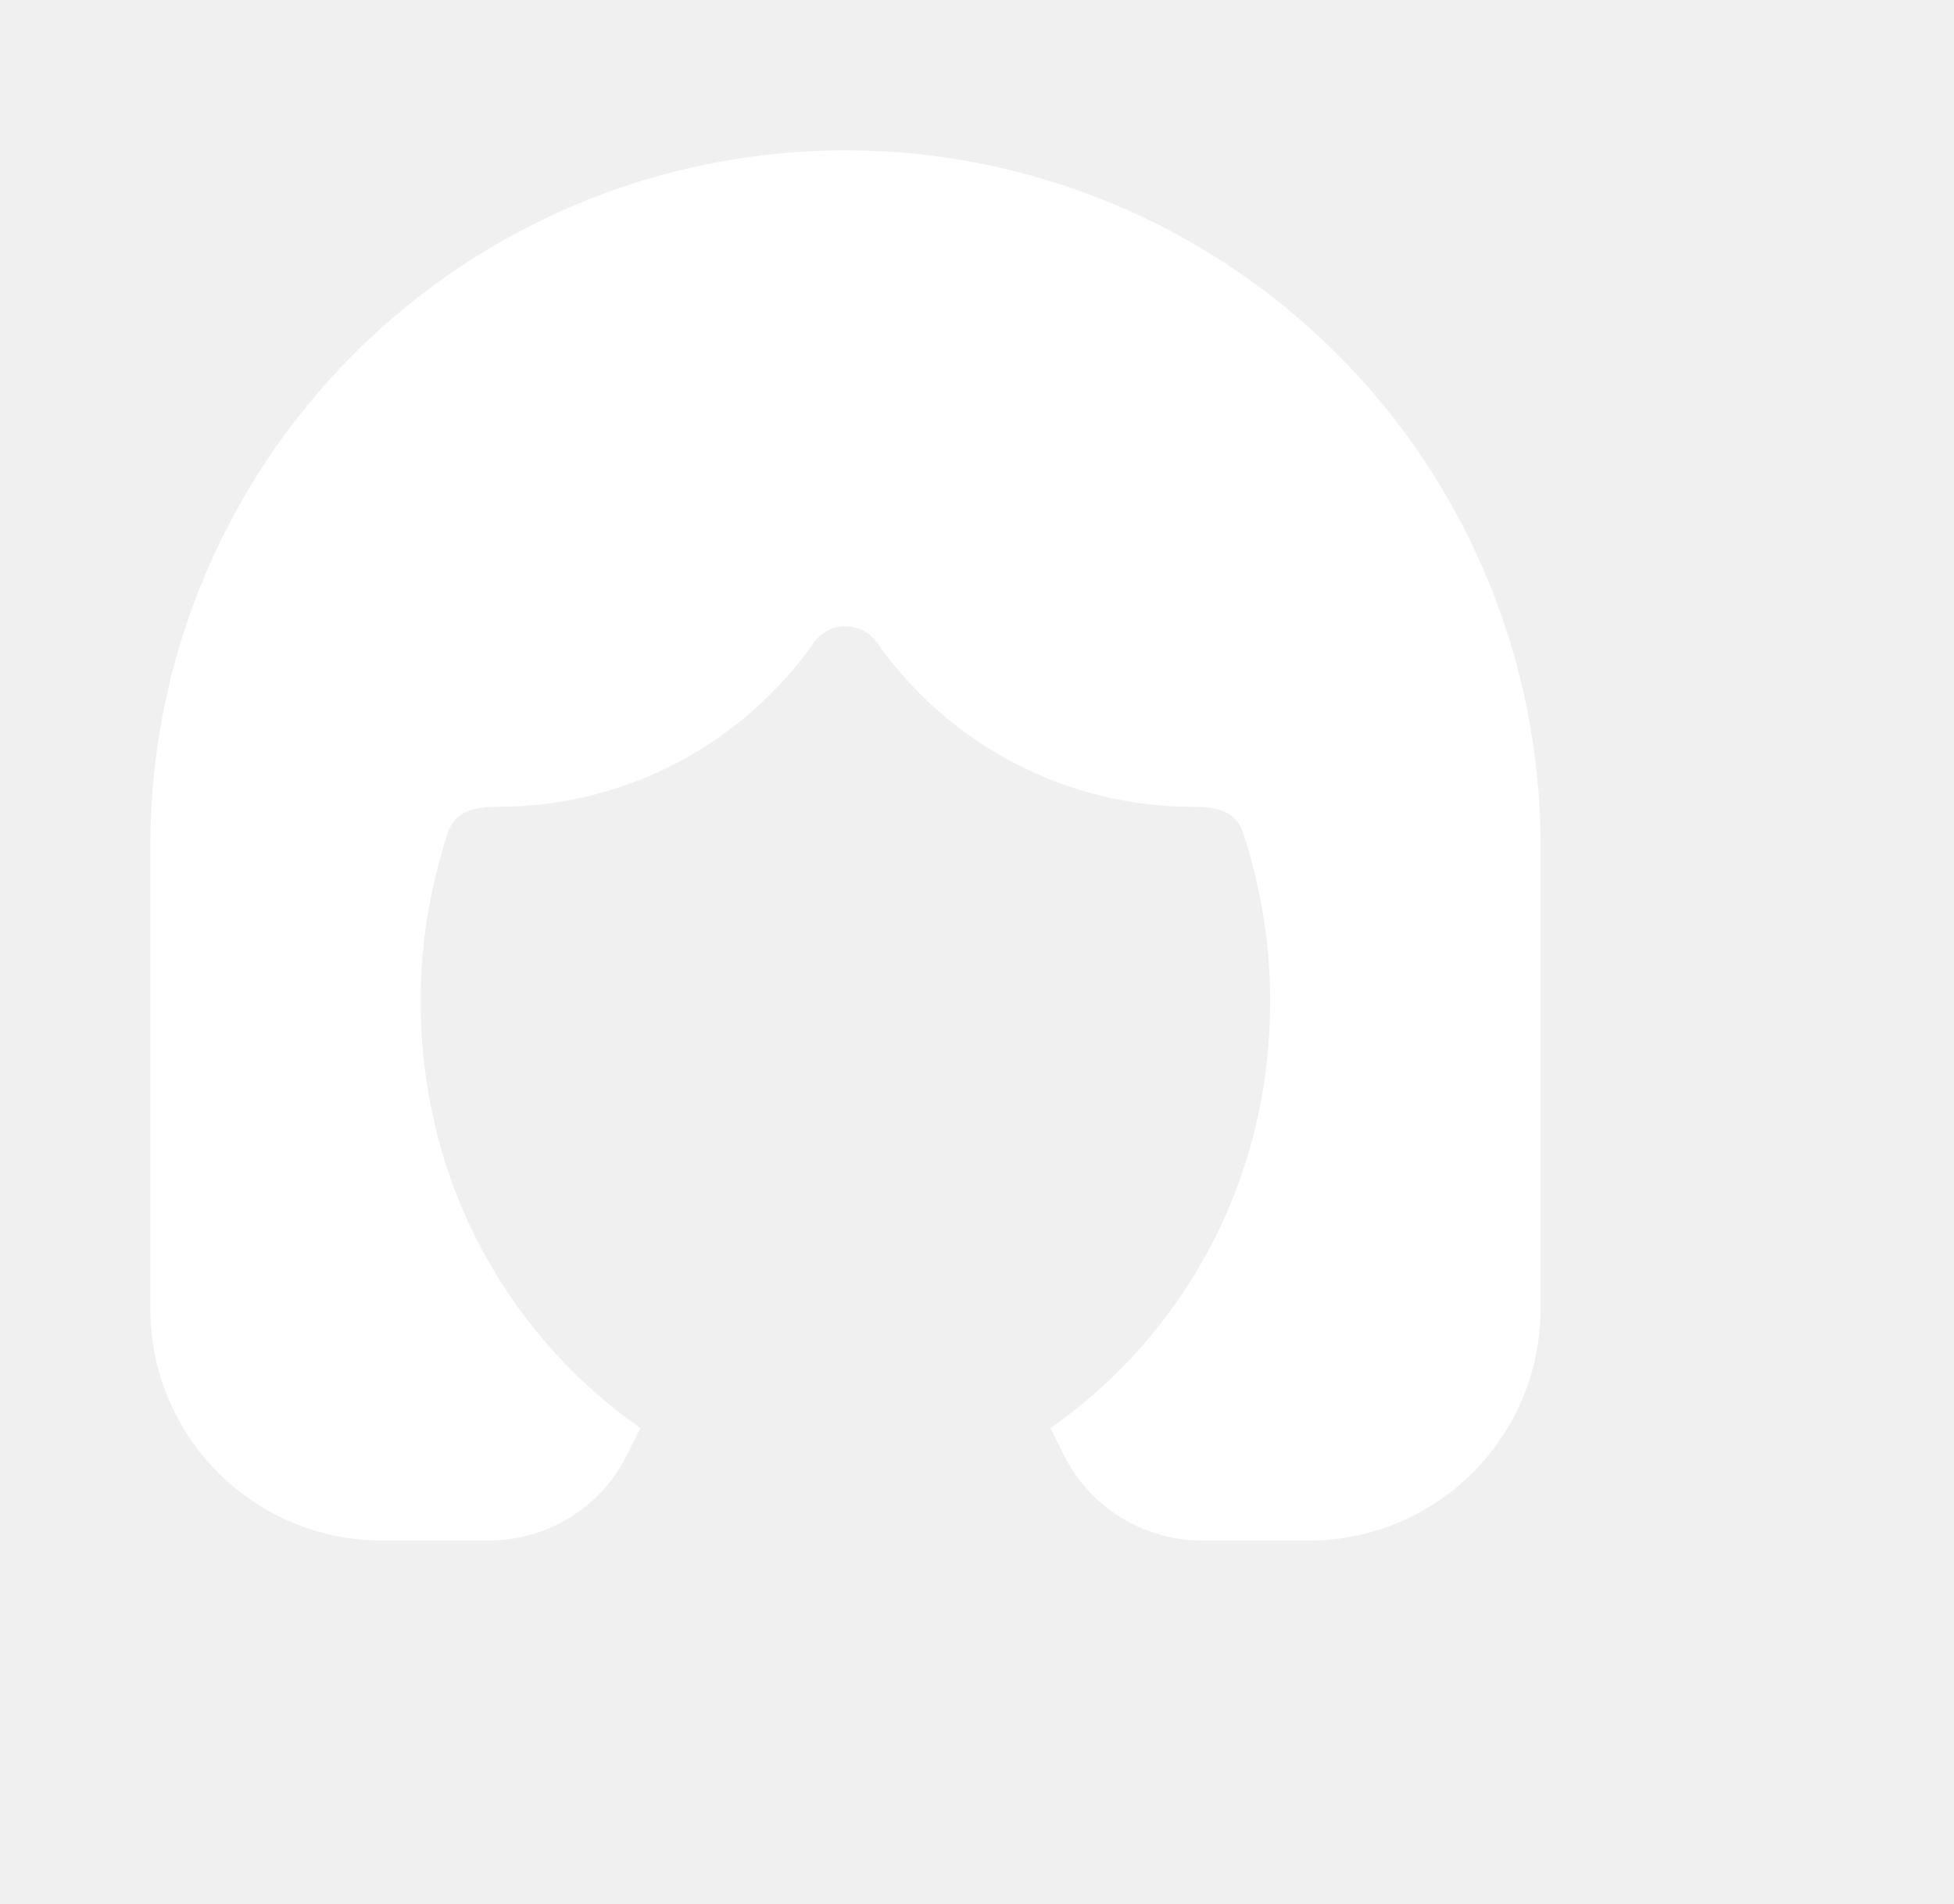
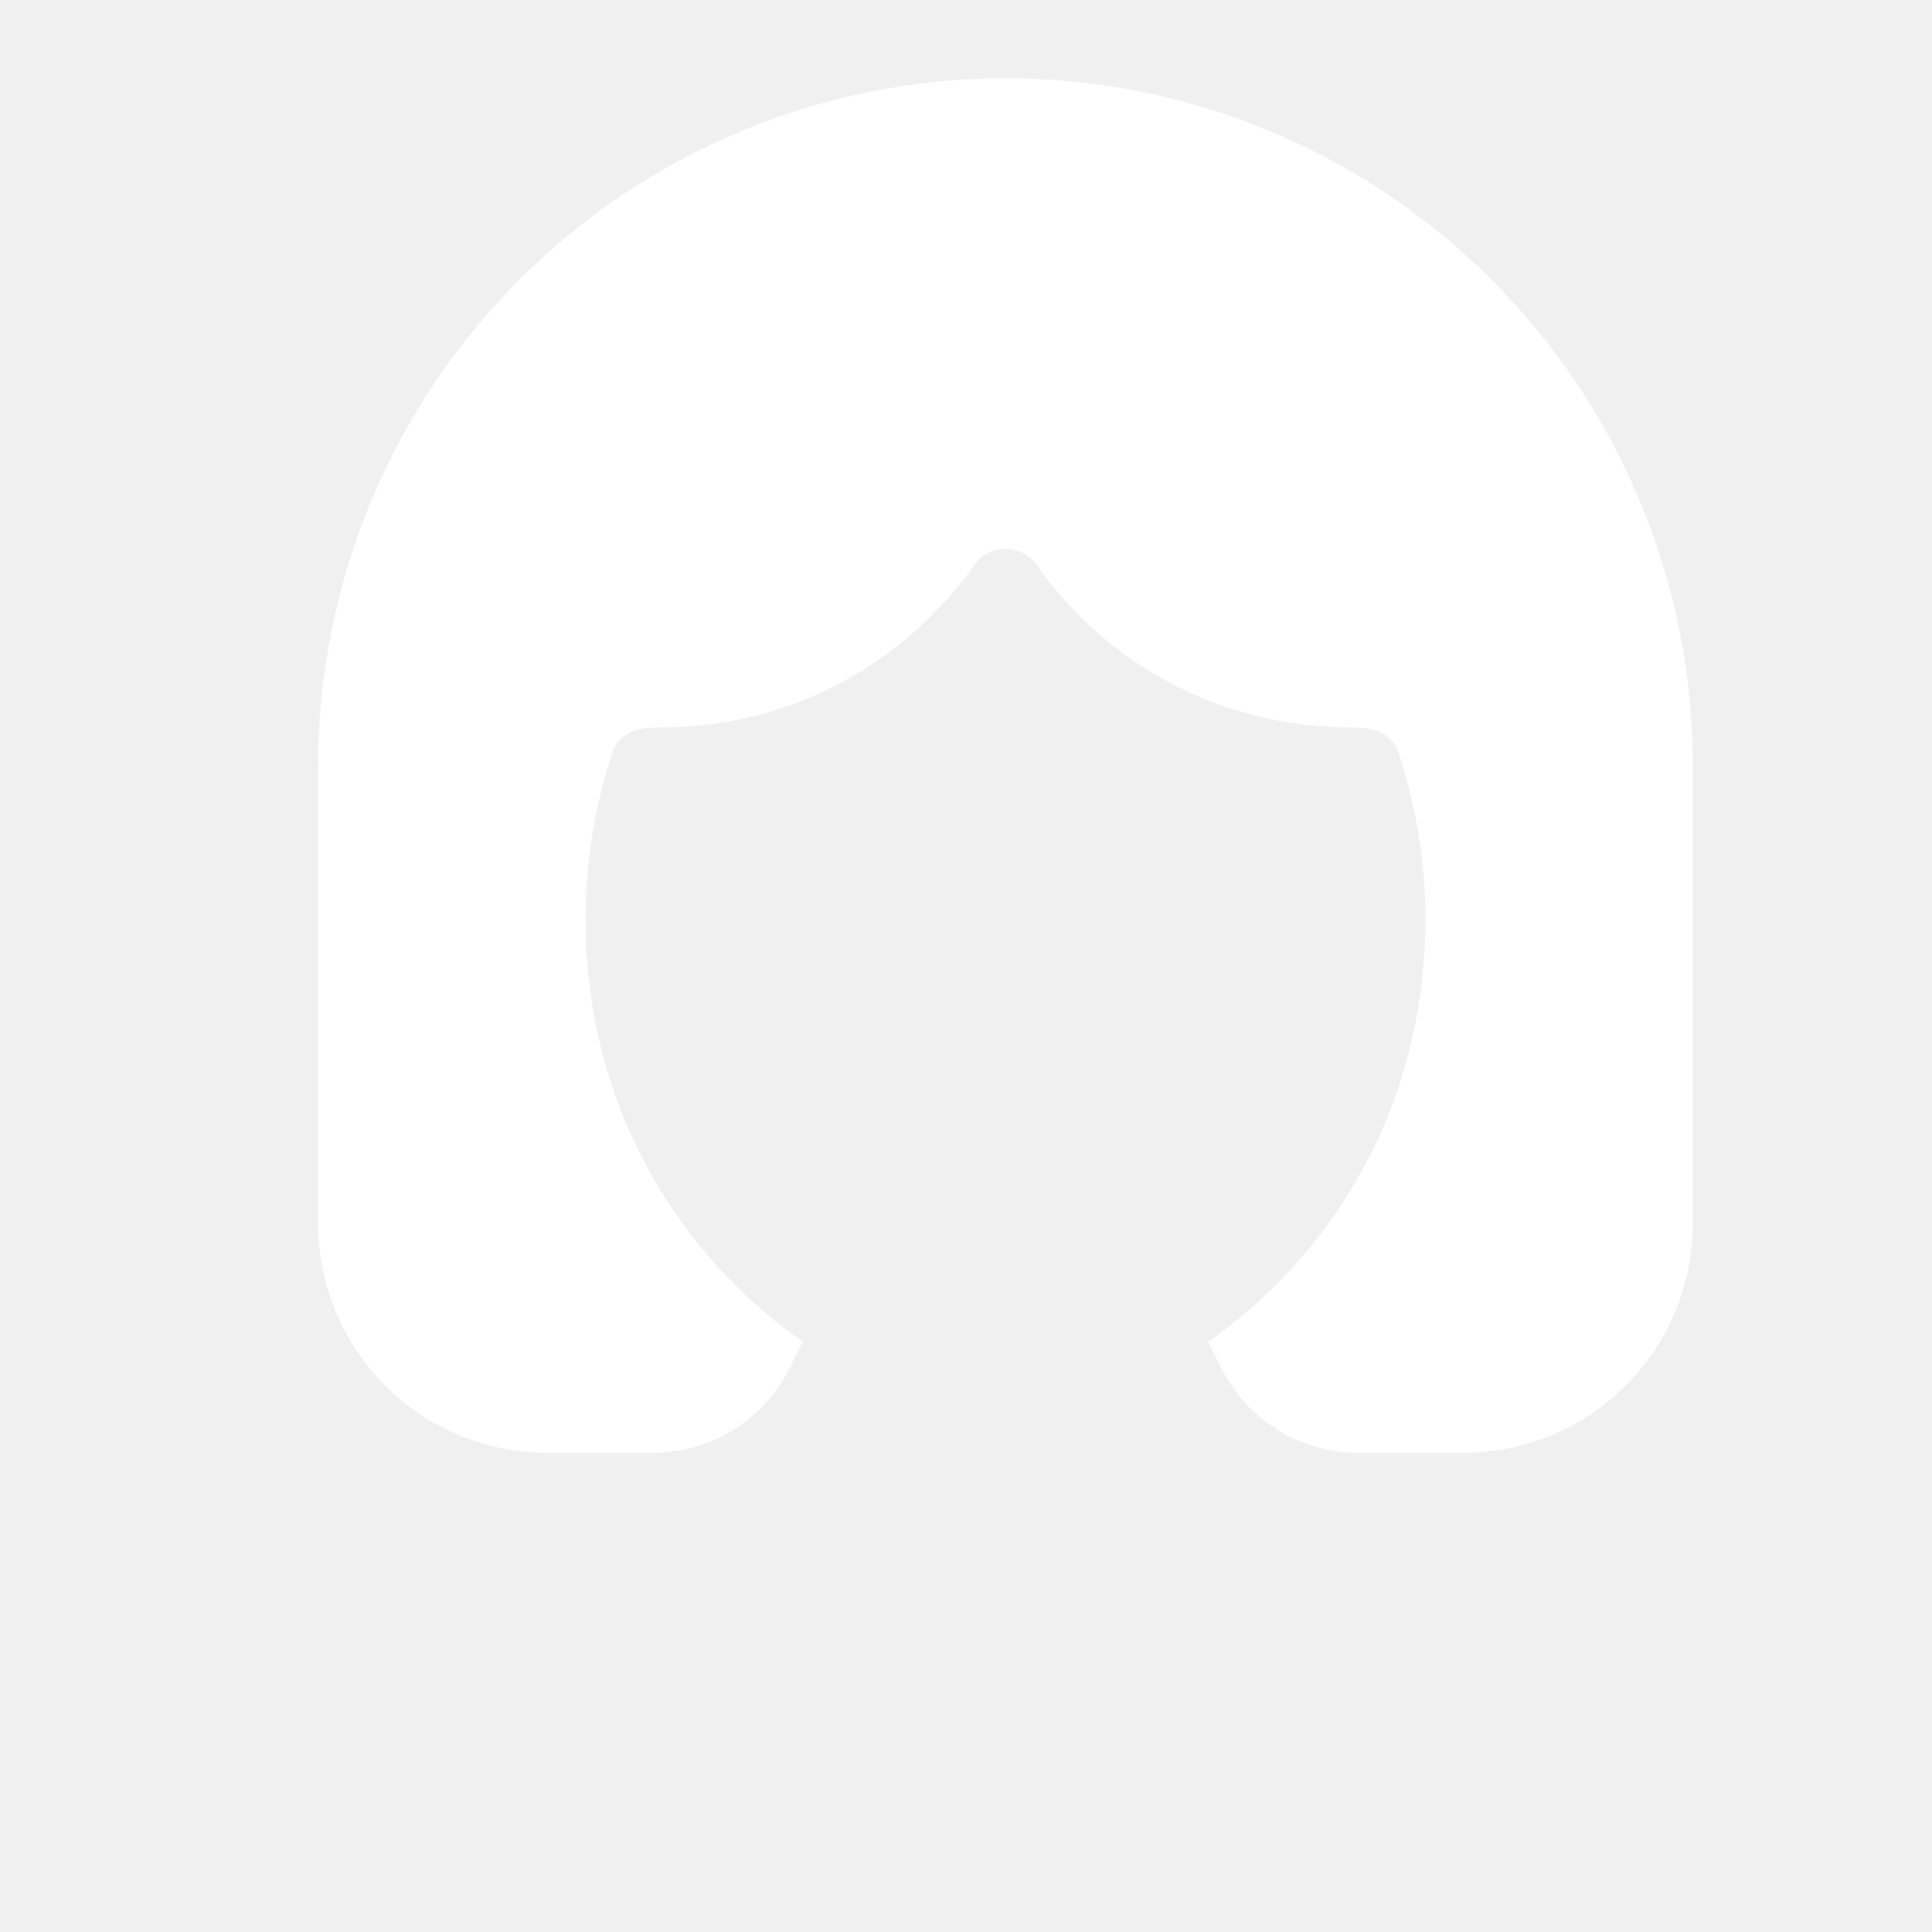
- <svg xmlns="http://www.w3.org/2000/svg" width="39" height="38" viewBox="0 0 39 38" fill="none">
+ <svg xmlns="http://www.w3.org/2000/svg" width="39" height="39" viewBox="0 0 39 39" fill="none">
  <g id="Frame 1000002321">
-     <path id="Vector" d="M16.874 3C13.194 3 9.665 4.461 7.064 7.063C4.462 9.665 3 13.194 3 16.874V26.123C3 27.35 3.487 28.526 4.355 29.393C5.222 30.261 6.398 30.748 7.625 30.748H9.755C10.328 30.748 10.889 30.588 11.376 30.287C11.863 29.986 12.257 29.555 12.513 29.043L12.783 28.503C12.284 28.155 11.818 27.763 11.389 27.332C9.695 25.627 8.395 23.123 8.395 19.957C8.395 18.824 8.587 17.697 8.933 16.632C9.088 16.159 9.515 16.103 9.937 16.103C12.542 16.103 14.847 14.81 16.244 12.827C16.315 12.726 16.409 12.643 16.519 12.586C16.628 12.53 16.75 12.5 16.874 12.5C16.998 12.5 17.119 12.53 17.229 12.586C17.339 12.643 17.433 12.726 17.505 12.827C18.215 13.84 19.159 14.666 20.257 15.236C21.355 15.807 22.574 16.104 23.811 16.103C24.233 16.103 24.662 16.159 24.814 16.632C25.167 17.705 25.348 18.827 25.352 19.957C25.352 23.125 24.053 25.627 22.359 27.332C21.919 27.774 21.449 28.166 20.965 28.503L21.235 29.043C21.491 29.555 21.885 29.986 22.372 30.287C22.859 30.588 23.42 30.748 23.993 30.748H26.123C27.35 30.748 28.526 30.261 29.393 29.393C30.261 28.526 30.748 27.35 30.748 26.123V16.874C30.748 13.194 29.286 9.665 26.684 7.063C24.082 4.461 20.554 3 16.874 3Z" fill="white" />
+     <path id="Vector" d="M20.297 1.579C16.617 1.579 13.088 3.041 10.486 5.643C7.885 8.245 6.423 11.774 6.423 15.453V24.703C6.423 25.929 6.91 27.105 7.777 27.973C8.645 28.84 9.821 29.327 11.047 29.327H13.178C13.751 29.327 14.312 29.168 14.799 28.867C15.286 28.566 15.68 28.135 15.936 27.622L16.206 27.083C15.707 26.735 15.241 26.343 14.812 25.911C13.118 24.206 11.818 21.703 11.818 18.536C11.818 17.403 12.009 16.276 12.356 15.211C12.511 14.738 12.938 14.683 13.36 14.683C15.965 14.683 18.27 13.389 19.666 11.407C19.738 11.306 19.832 11.223 19.942 11.166C20.051 11.109 20.173 11.079 20.297 11.079C20.421 11.079 20.542 11.109 20.652 11.166C20.762 11.223 20.856 11.306 20.927 11.407C21.638 12.419 22.582 13.246 23.68 13.816C24.778 14.386 25.997 14.684 27.234 14.683C27.656 14.683 28.085 14.738 28.237 15.211C28.59 16.285 28.771 17.407 28.775 18.536C28.775 21.704 27.476 24.206 25.782 25.911C25.342 26.354 24.872 26.745 24.388 27.083L24.658 27.622C24.914 28.135 25.308 28.566 25.795 28.867C26.282 29.168 26.843 29.327 27.416 29.327H29.546C30.773 29.327 31.949 28.84 32.816 27.973C33.684 27.105 34.171 25.929 34.171 24.703V15.453C34.171 11.774 32.709 8.245 30.107 5.643C27.505 3.041 23.977 1.579 20.297 1.579Z" fill="white" />
  </g>
</svg>
